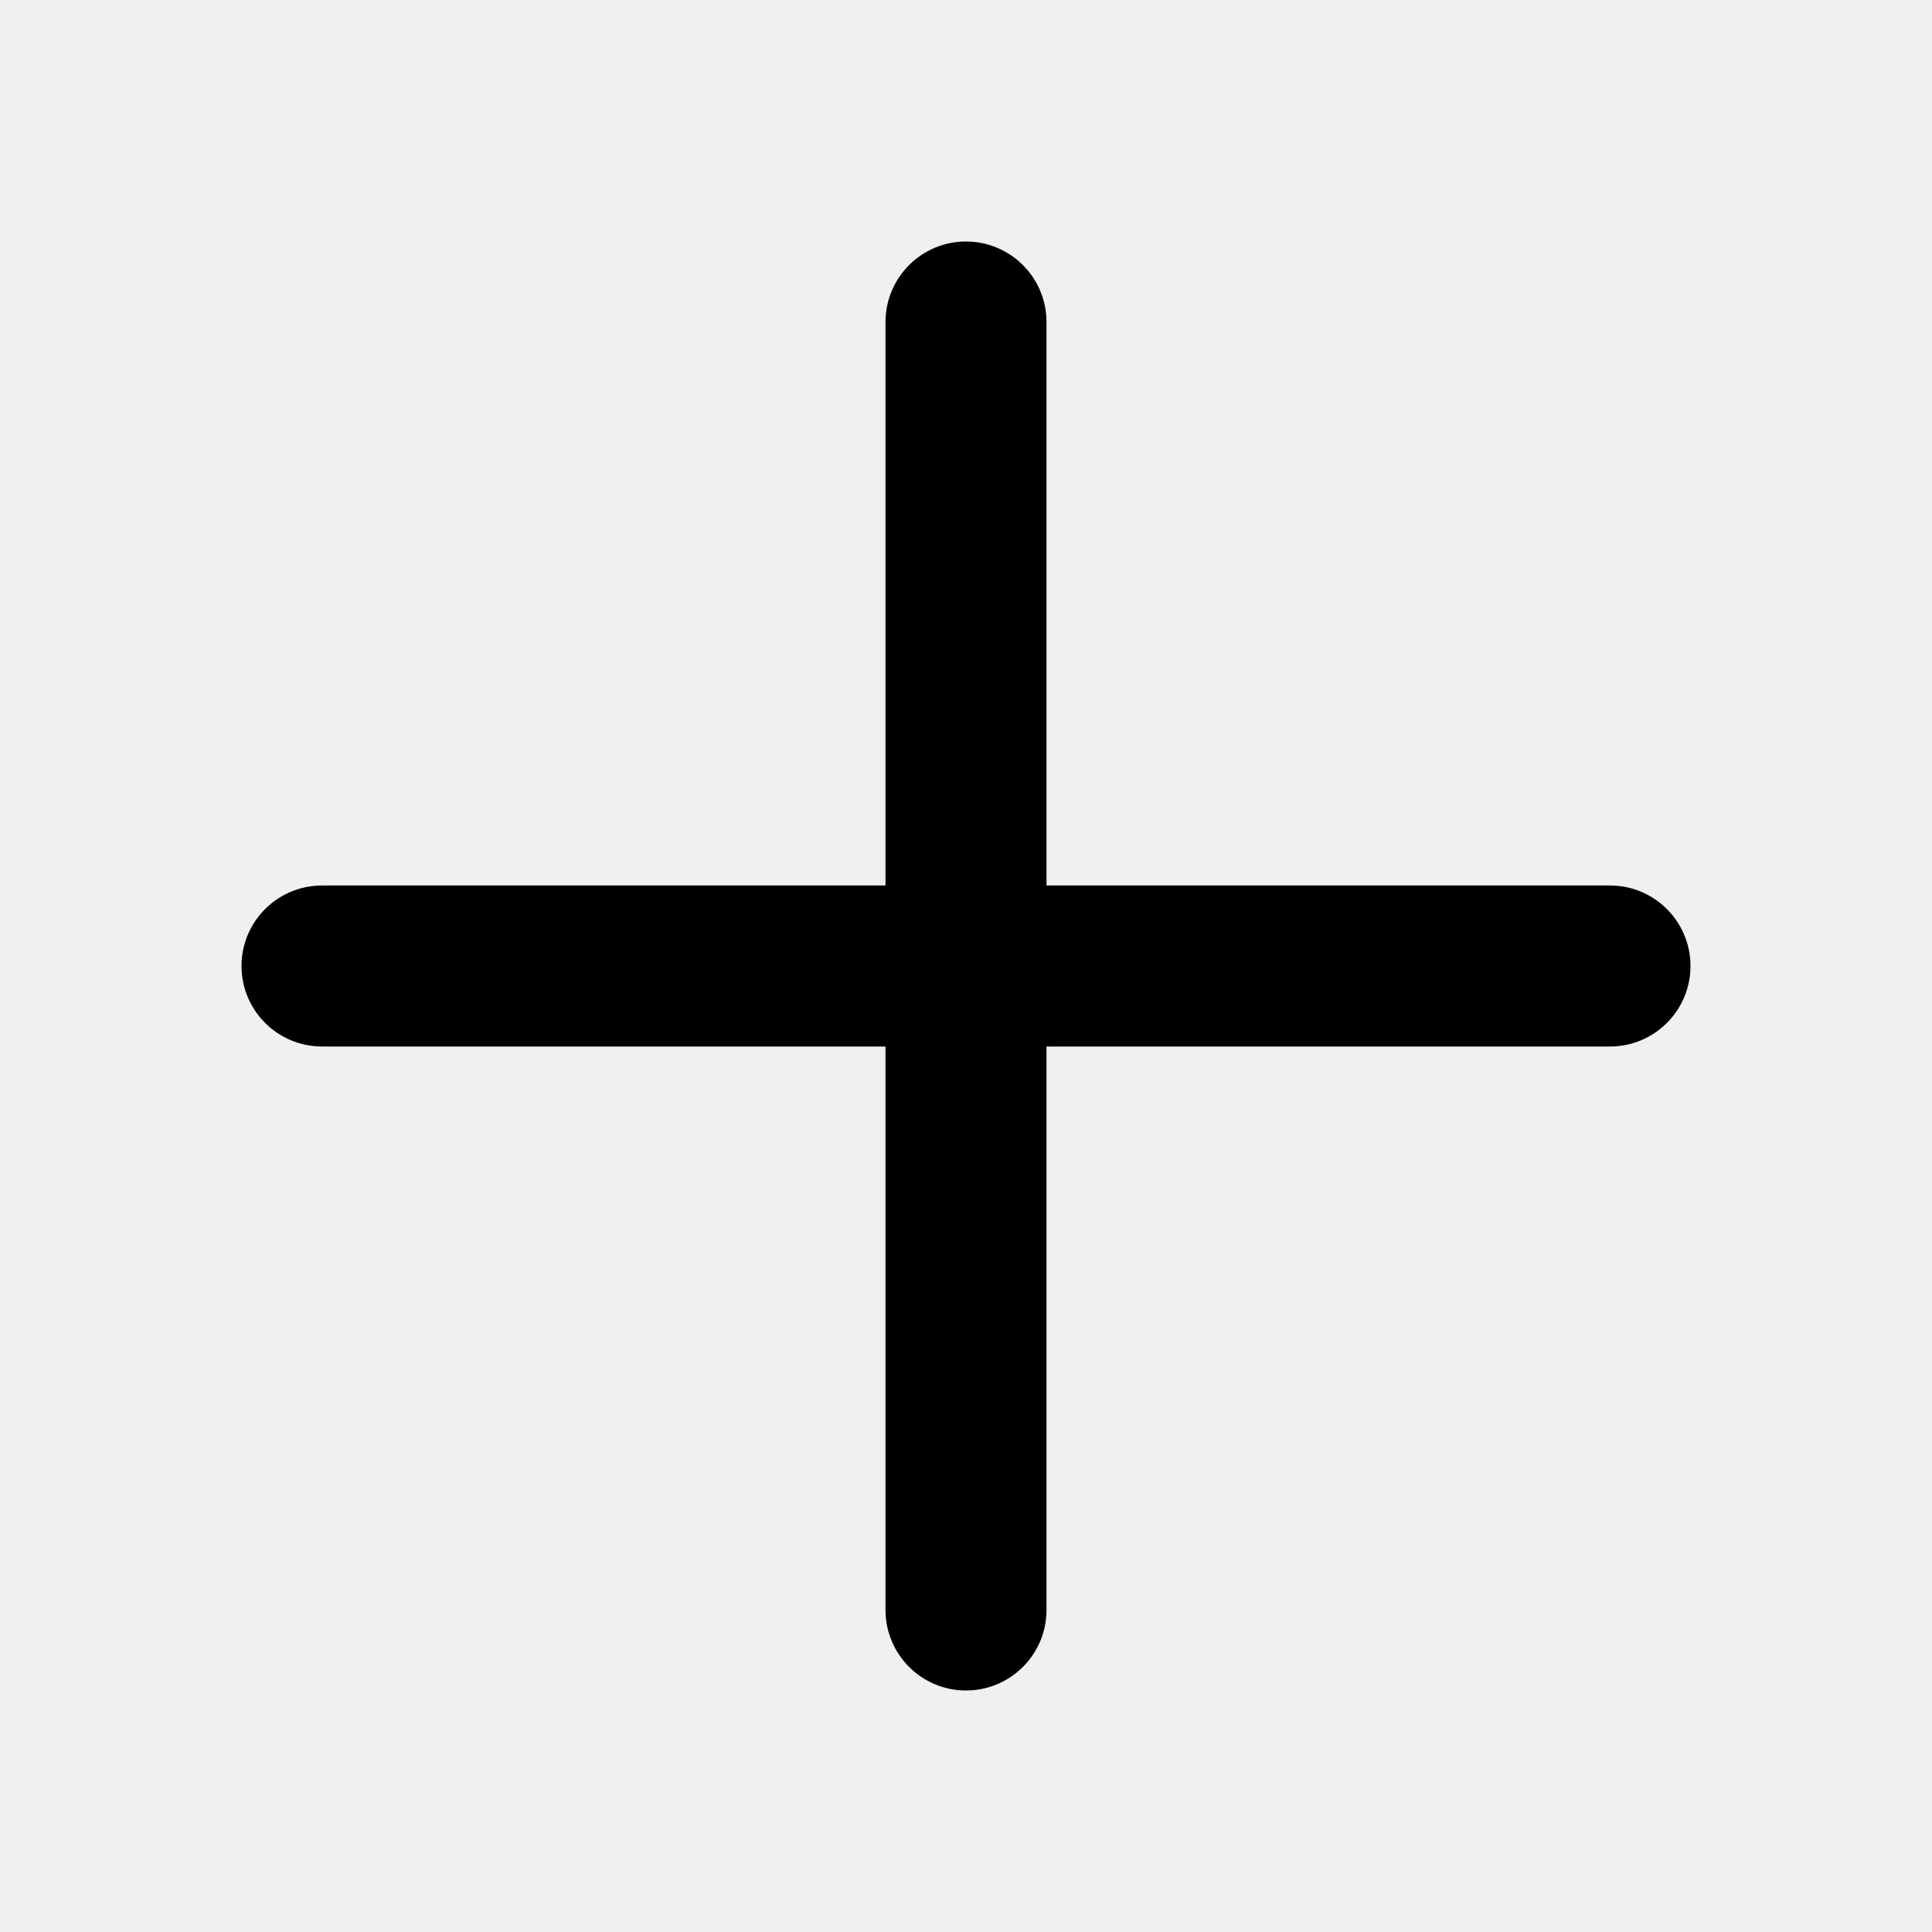
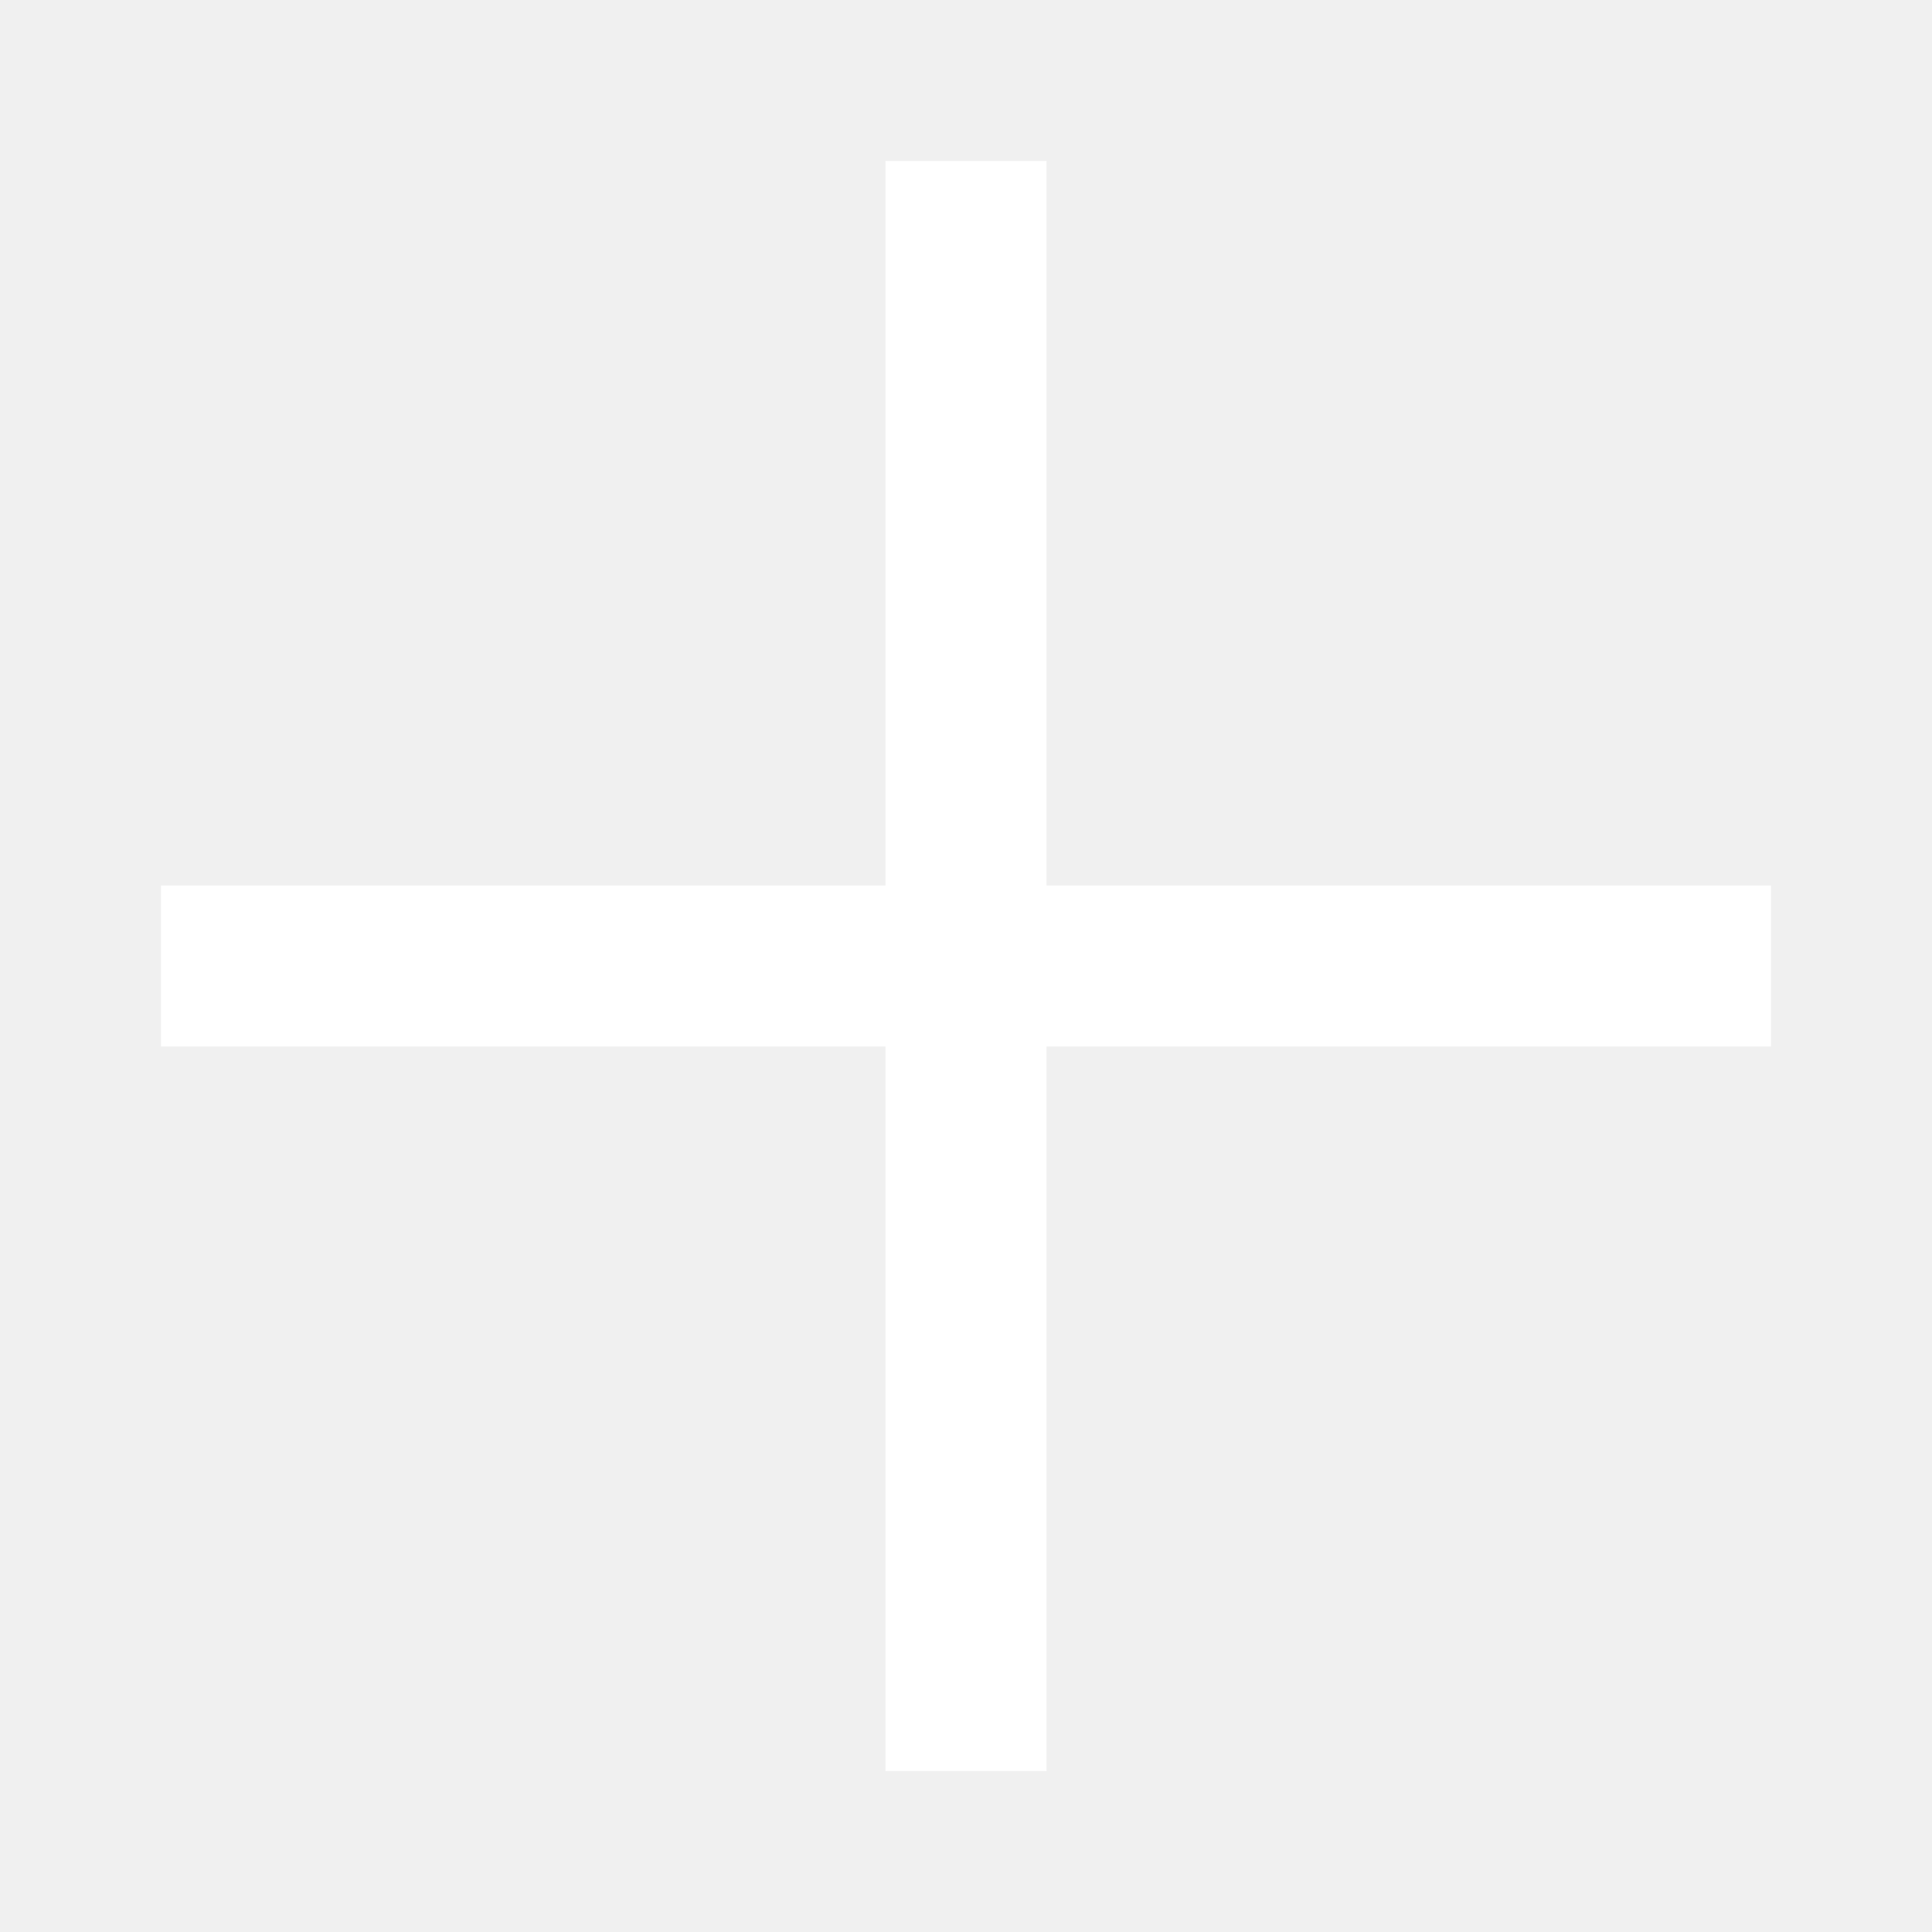
- <svg xmlns="http://www.w3.org/2000/svg" width="24" height="24" role="presentation" focusable="false" viewBox="0 0 24 24">
-   <path d="M12 3C11.448 3 11 3.448 11 4V11L4 11C3.448 11 3 11.448 3 12C3 12.552 3.448 13 4 13H11V20C11 20.552 11.448 21 12 21C12.552 21 13 20.552 13 20V13H20C20.552 13 21 12.552 21 12C21 11.448 20.552 11 20 11L13 11V4C13 3.448 12.552 3 12 3Z" fill="currentColor" />
+ <svg xmlns="http://www.w3.org/2000/svg" viewBox="0,0,256,256" width="24px" height="24px">
+   <g fill="#ffffff" fill-rule="evenodd" stroke="none" stroke-width="1" stroke-linecap="butt" stroke-linejoin="miter" stroke-miterlimit="10" stroke-dasharray="" stroke-dashoffset="0" font-family="none" font-weight="none" font-size="none" text-anchor="none" style="mix-blend-mode: normal">
+     <g transform="scale(10.66667,10.66667)">
+       <path d="M11,2v9h-9v2h9v9h2v-9h9v-2h-9v-9z" />
+     </g>
+   </g>
</svg>
